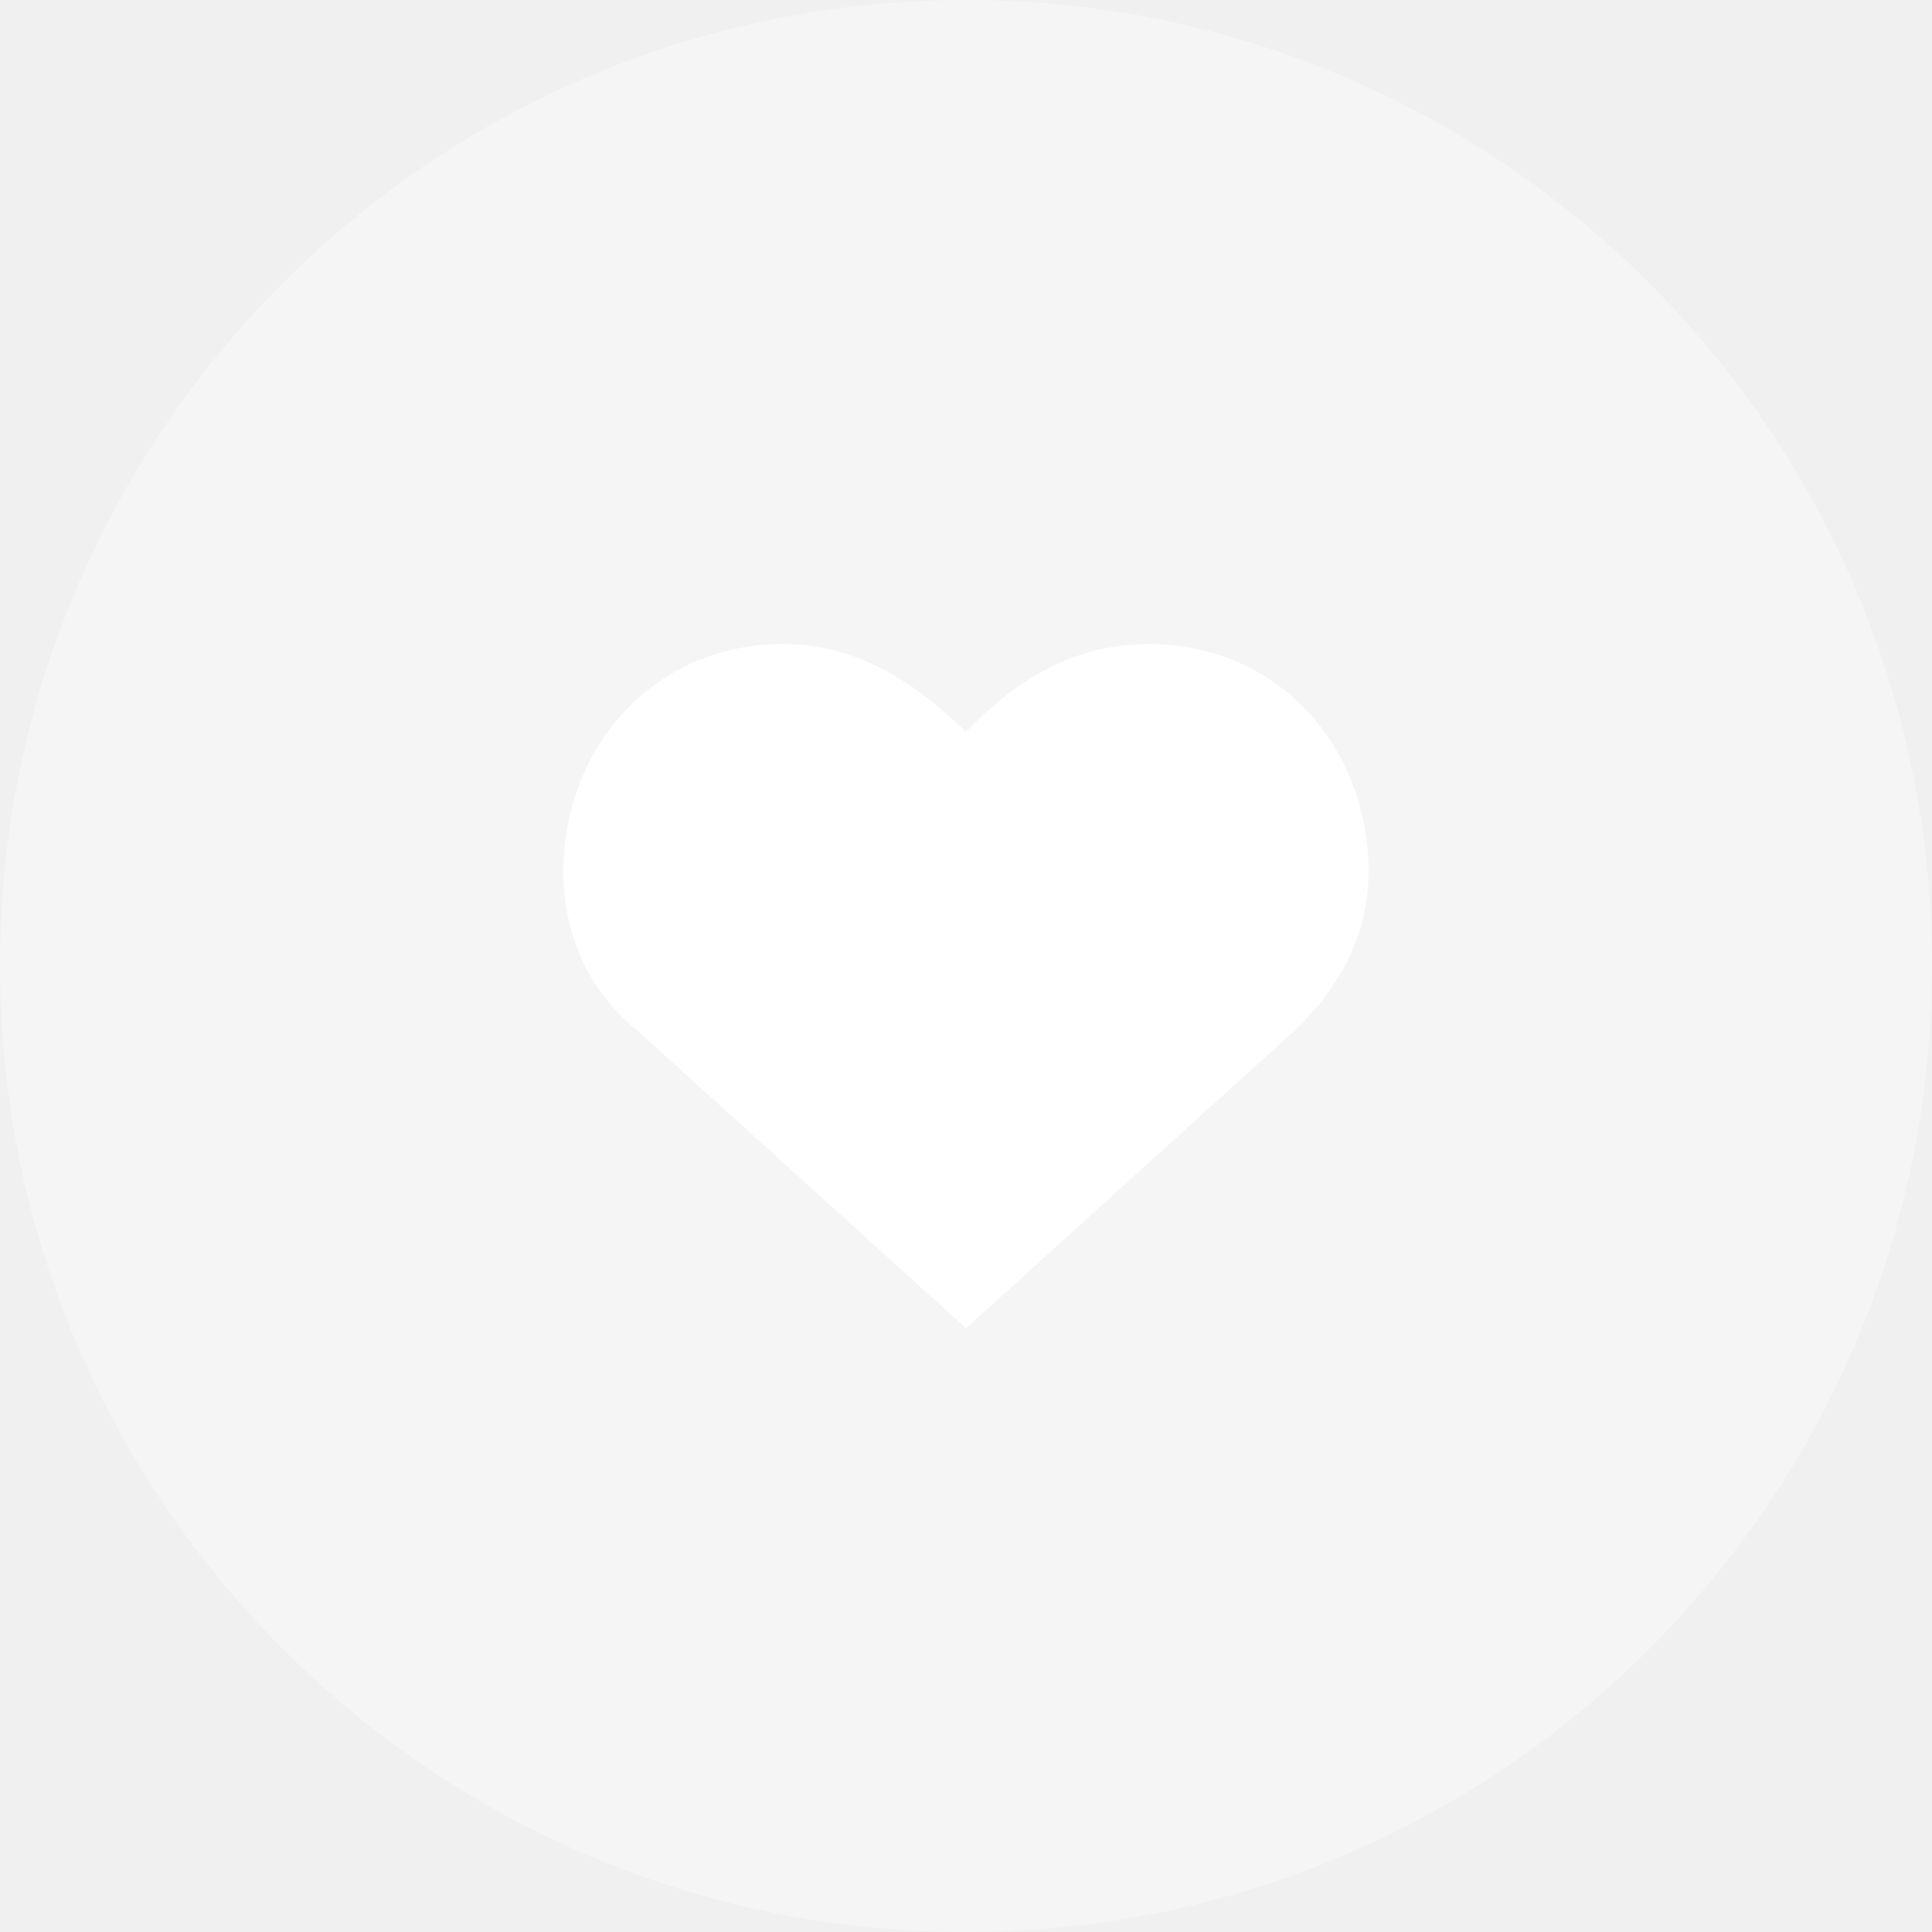
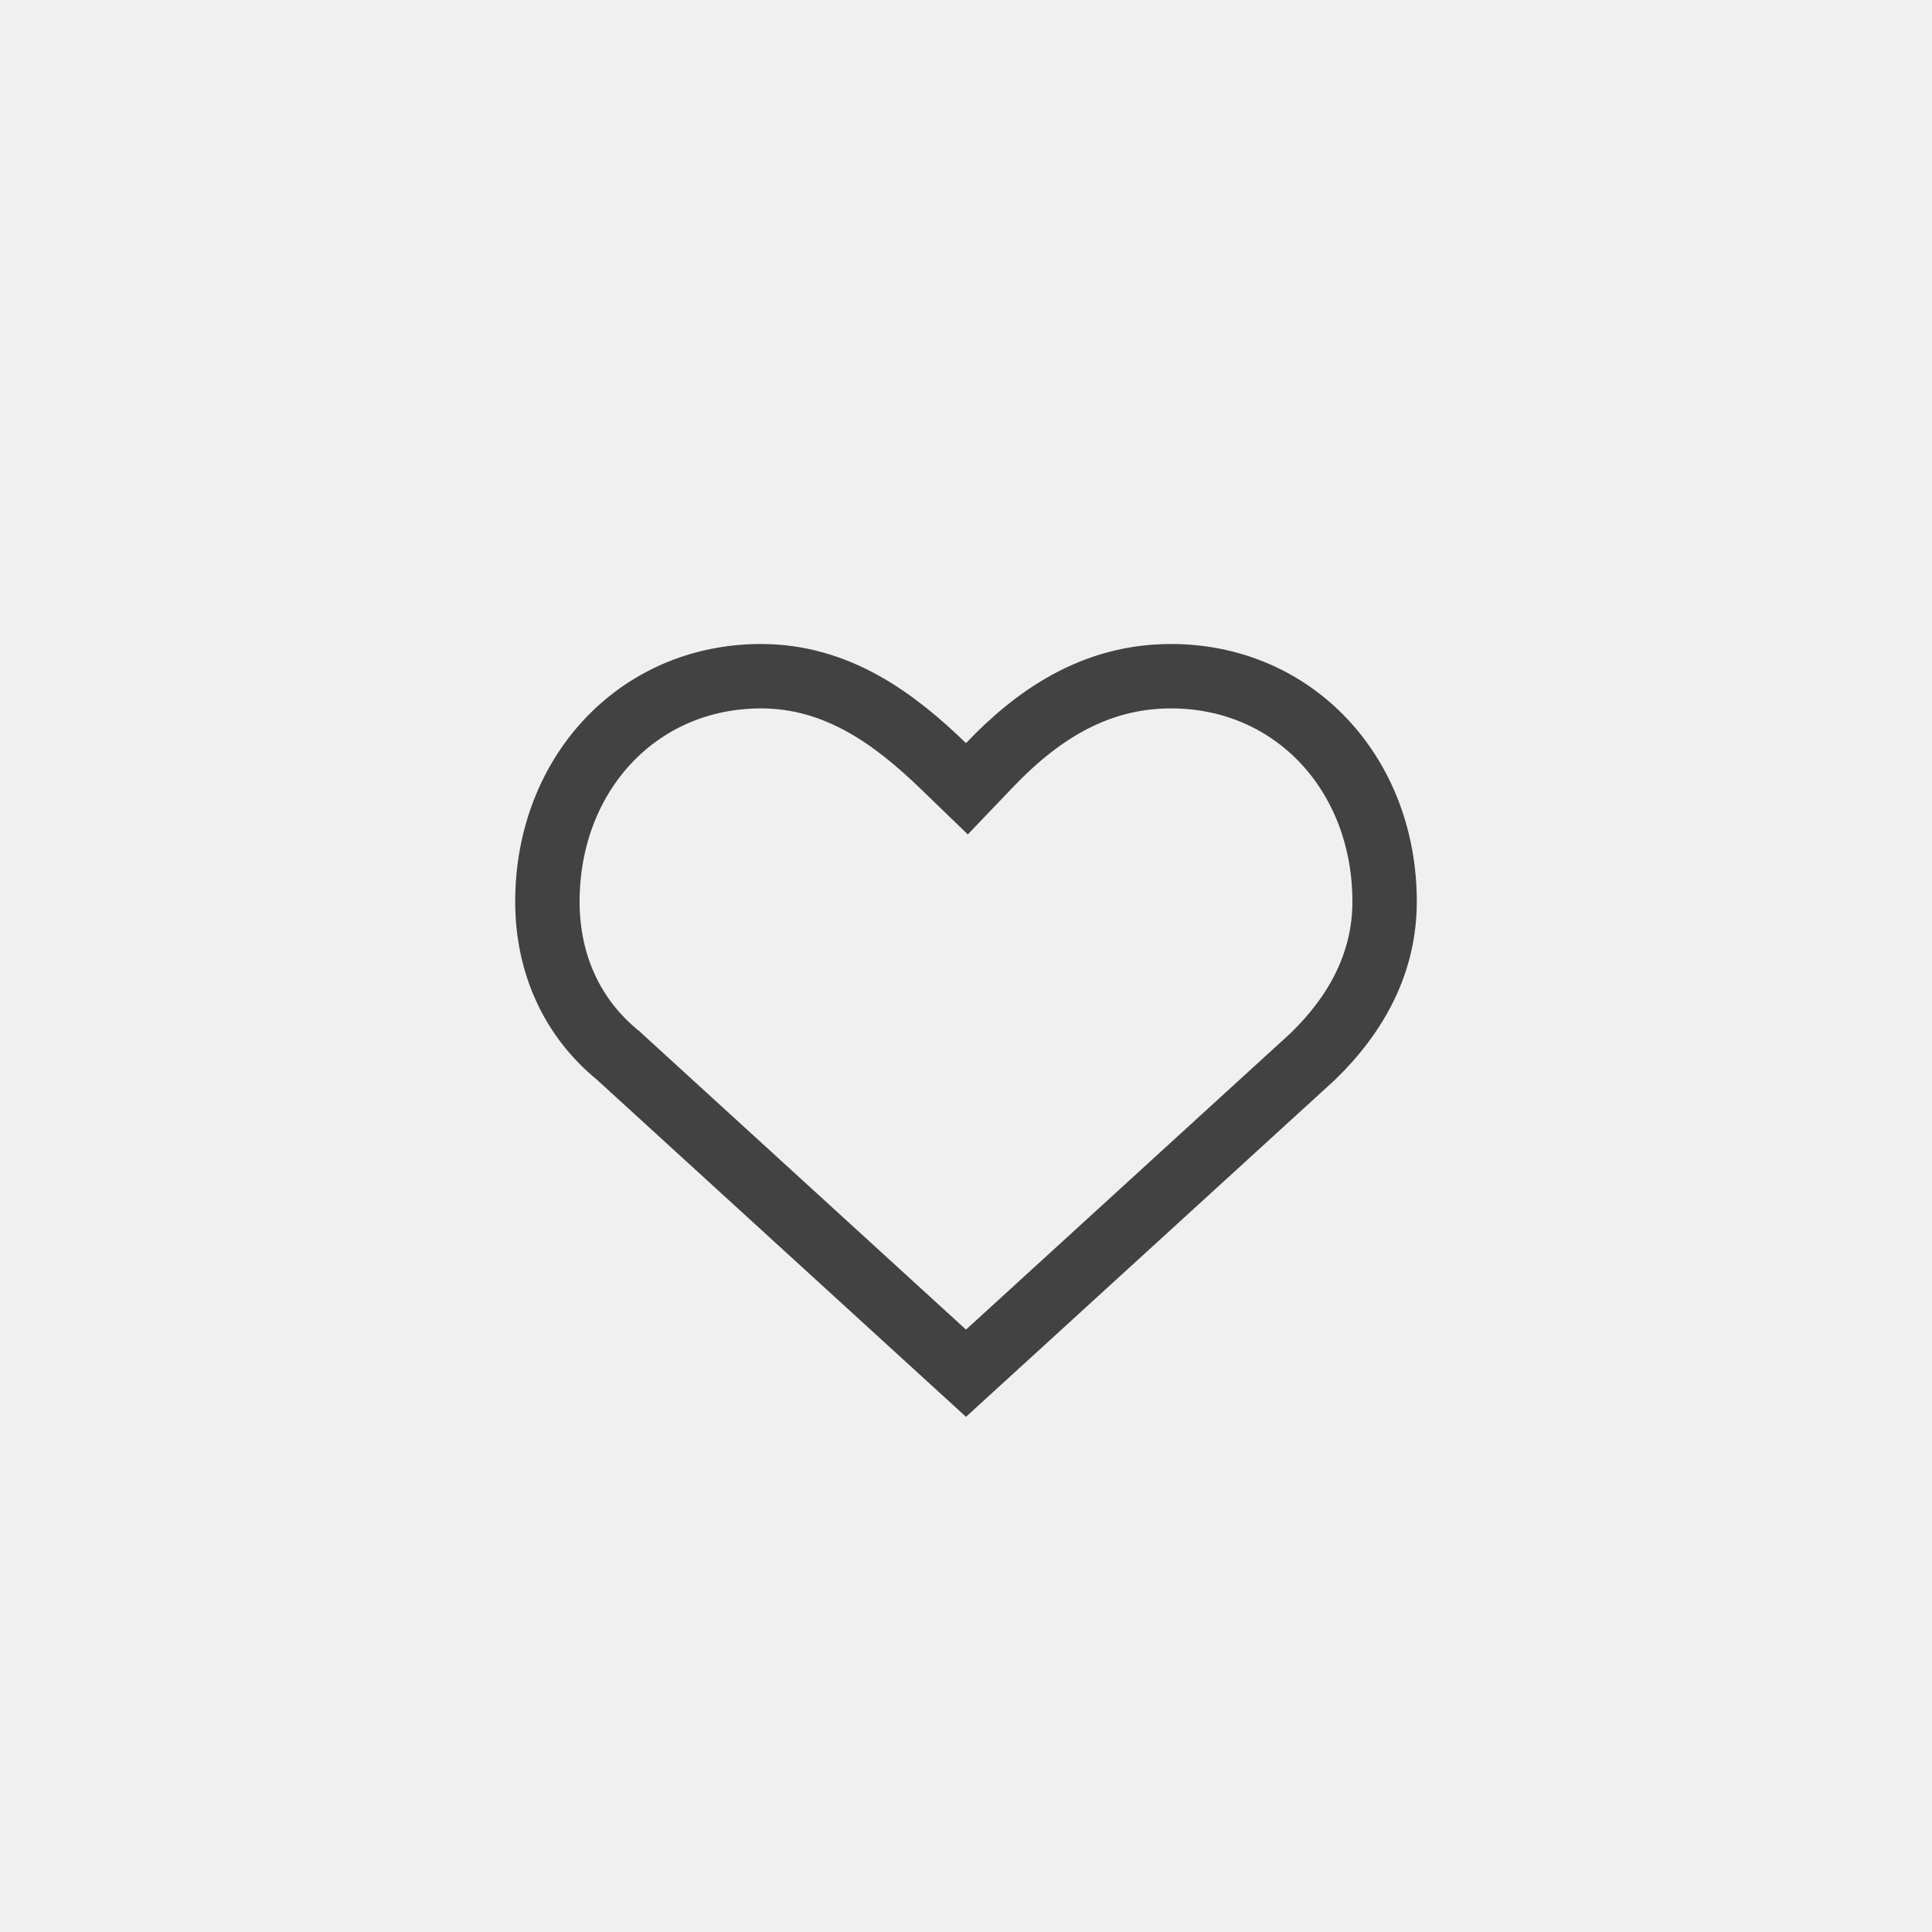
- <svg xmlns="http://www.w3.org/2000/svg" width="24" height="24" fill="none">
-   <rect width="24" height="24" rx="12" fill="#F5F5F5" />
-   <path d="M14.273 8c-1 0-1.727.523-2.273 1.09C11.454 8.567 10.727 8 9.727 8 8.137 8 7 9.264 7 10.833c0 .785.318 1.482.91 1.962L12 16.5l4.09-3.705c.546-.523.91-1.177.91-1.962C17 9.264 15.864 8 14.273 8Z" fill="#fff" />
+ <svg xmlns="http://www.w3.org/2000/svg" width="30" height="30" fill="none">
+   <path d="m14.652 11.898.362.35.348-.364c.72-.755 1.616-1.384 2.82-1.384 1.92 0 3.318 1.529 3.318 3.5 0 .937-.425 1.736-1.115 2.405L15 21.323 9.61 16.4l-.01-.01-.01-.008C8.885 15.806 8.5 14.968 8.5 14c0-1.971 1.398-3.5 3.318-3.5 1.195 0 2.09.678 2.834 1.398Z" stroke="#424242" />
</svg>
